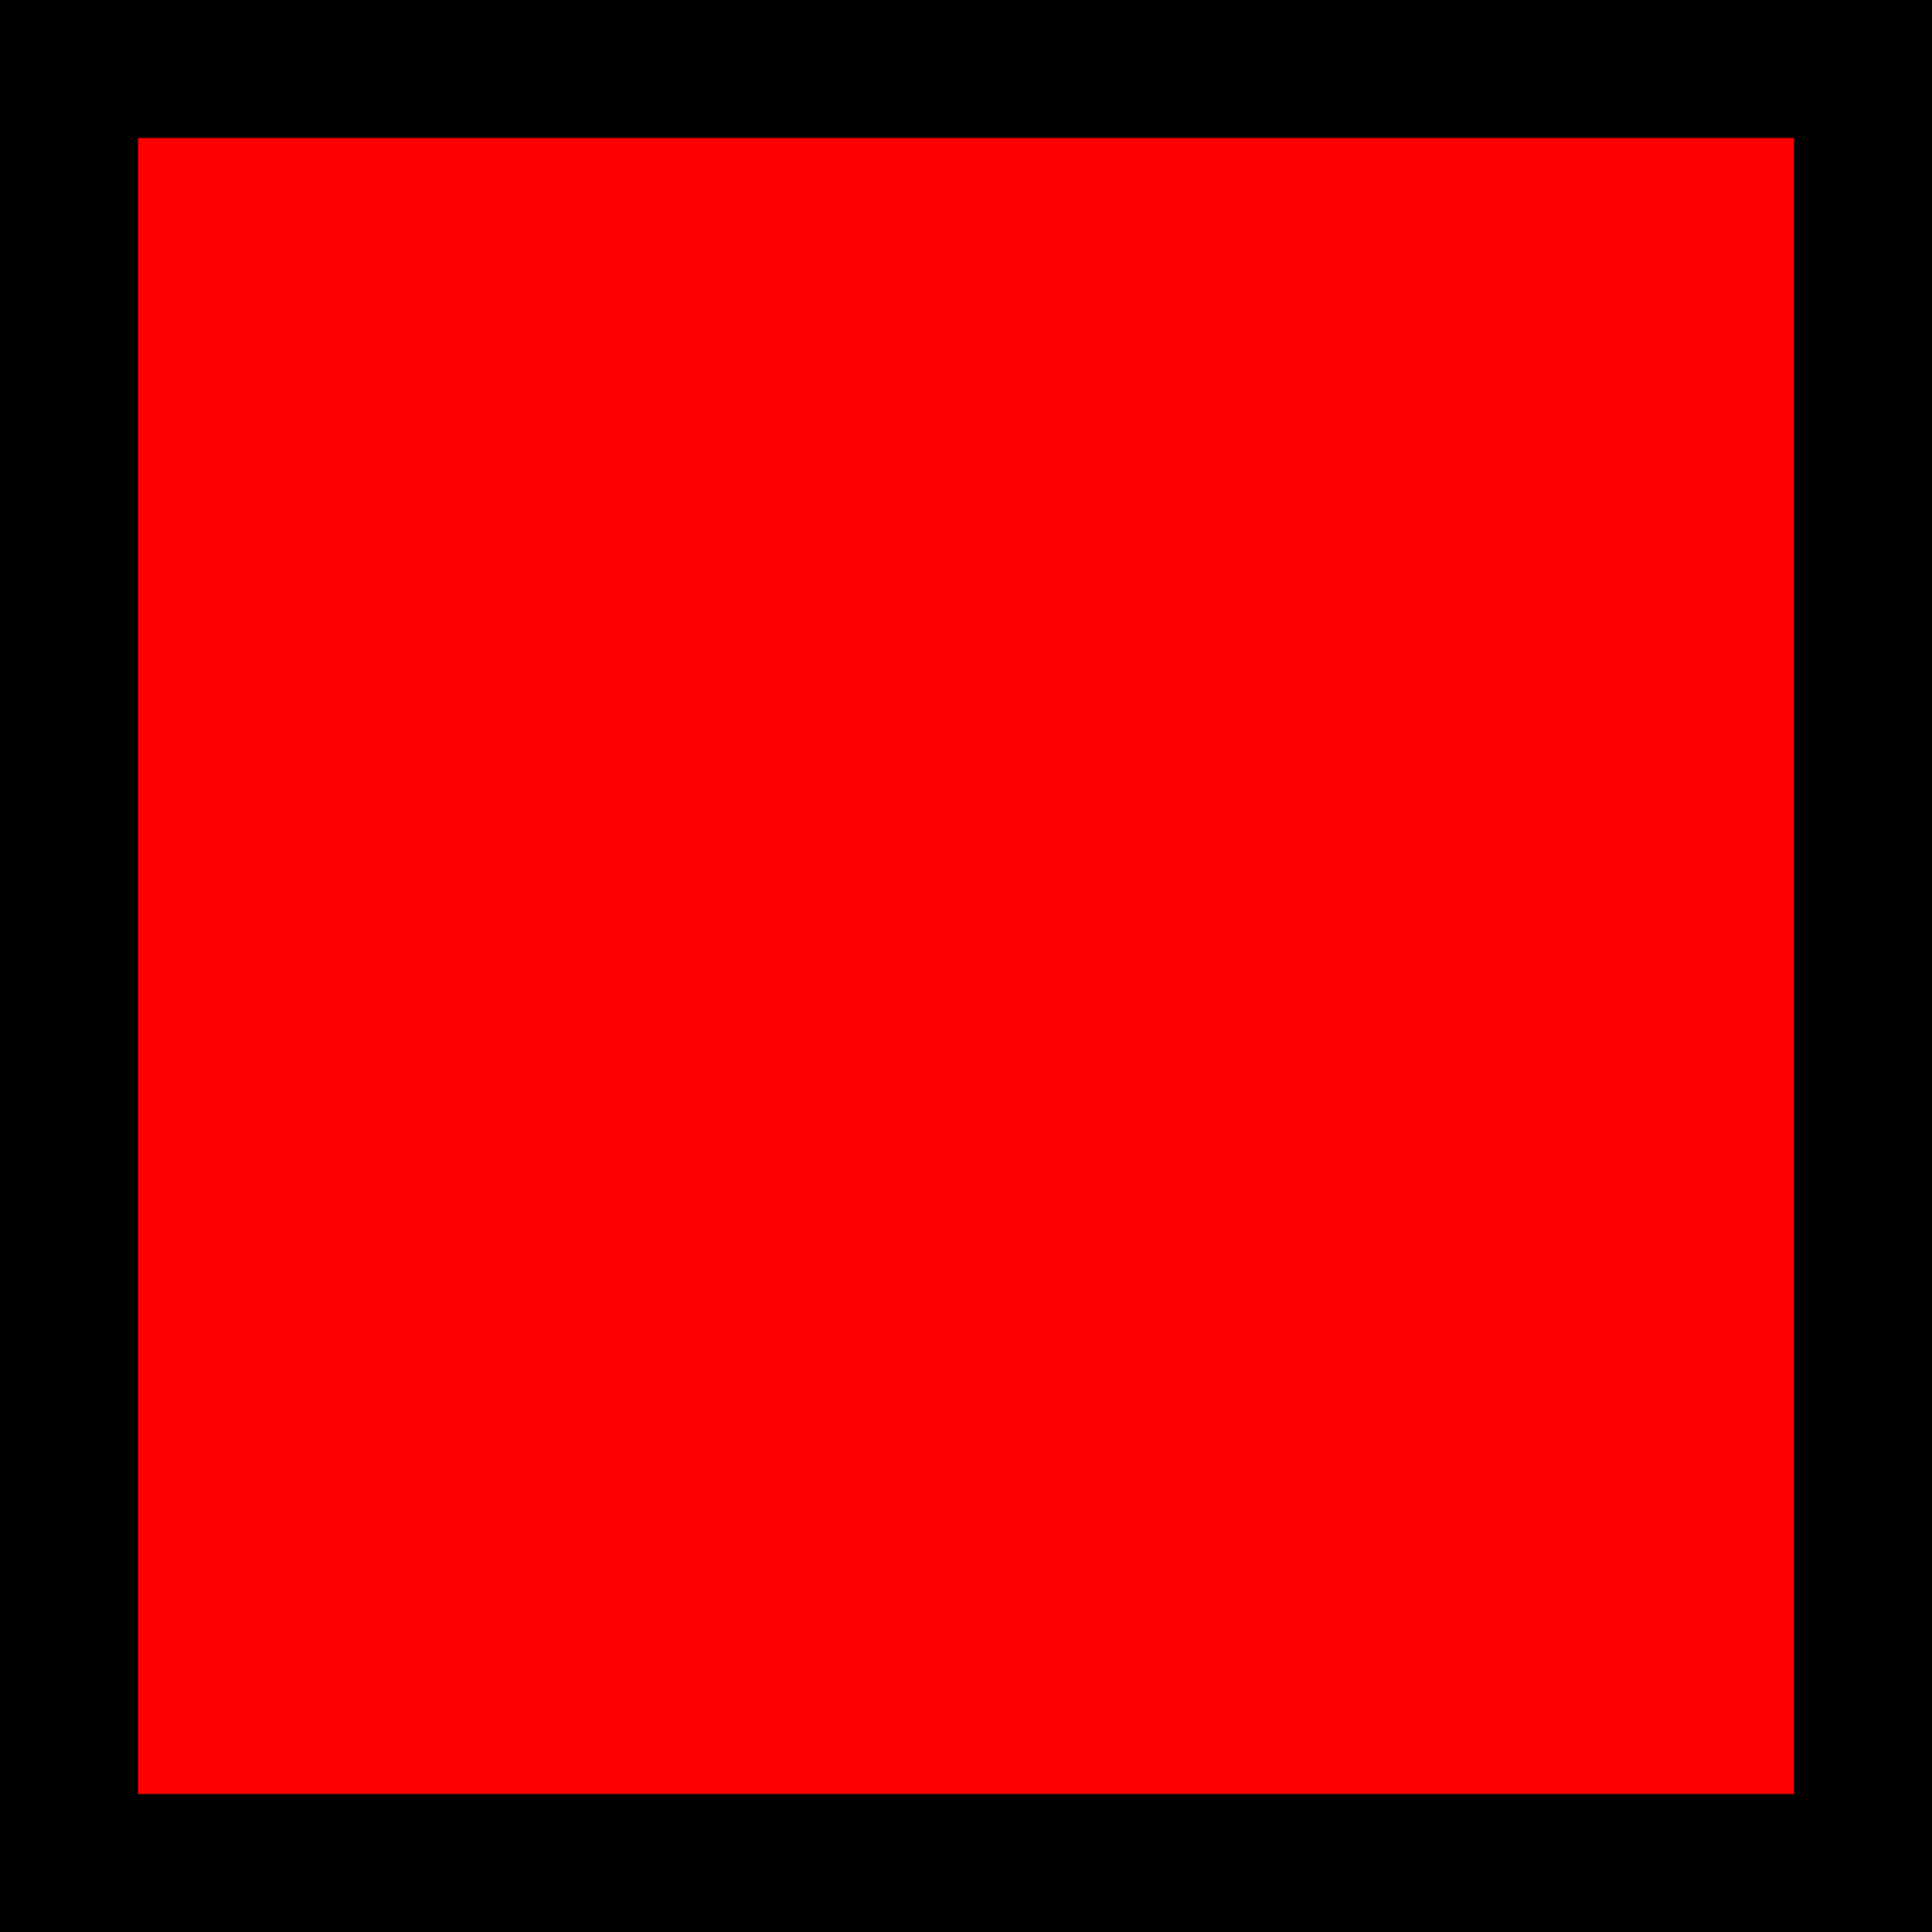
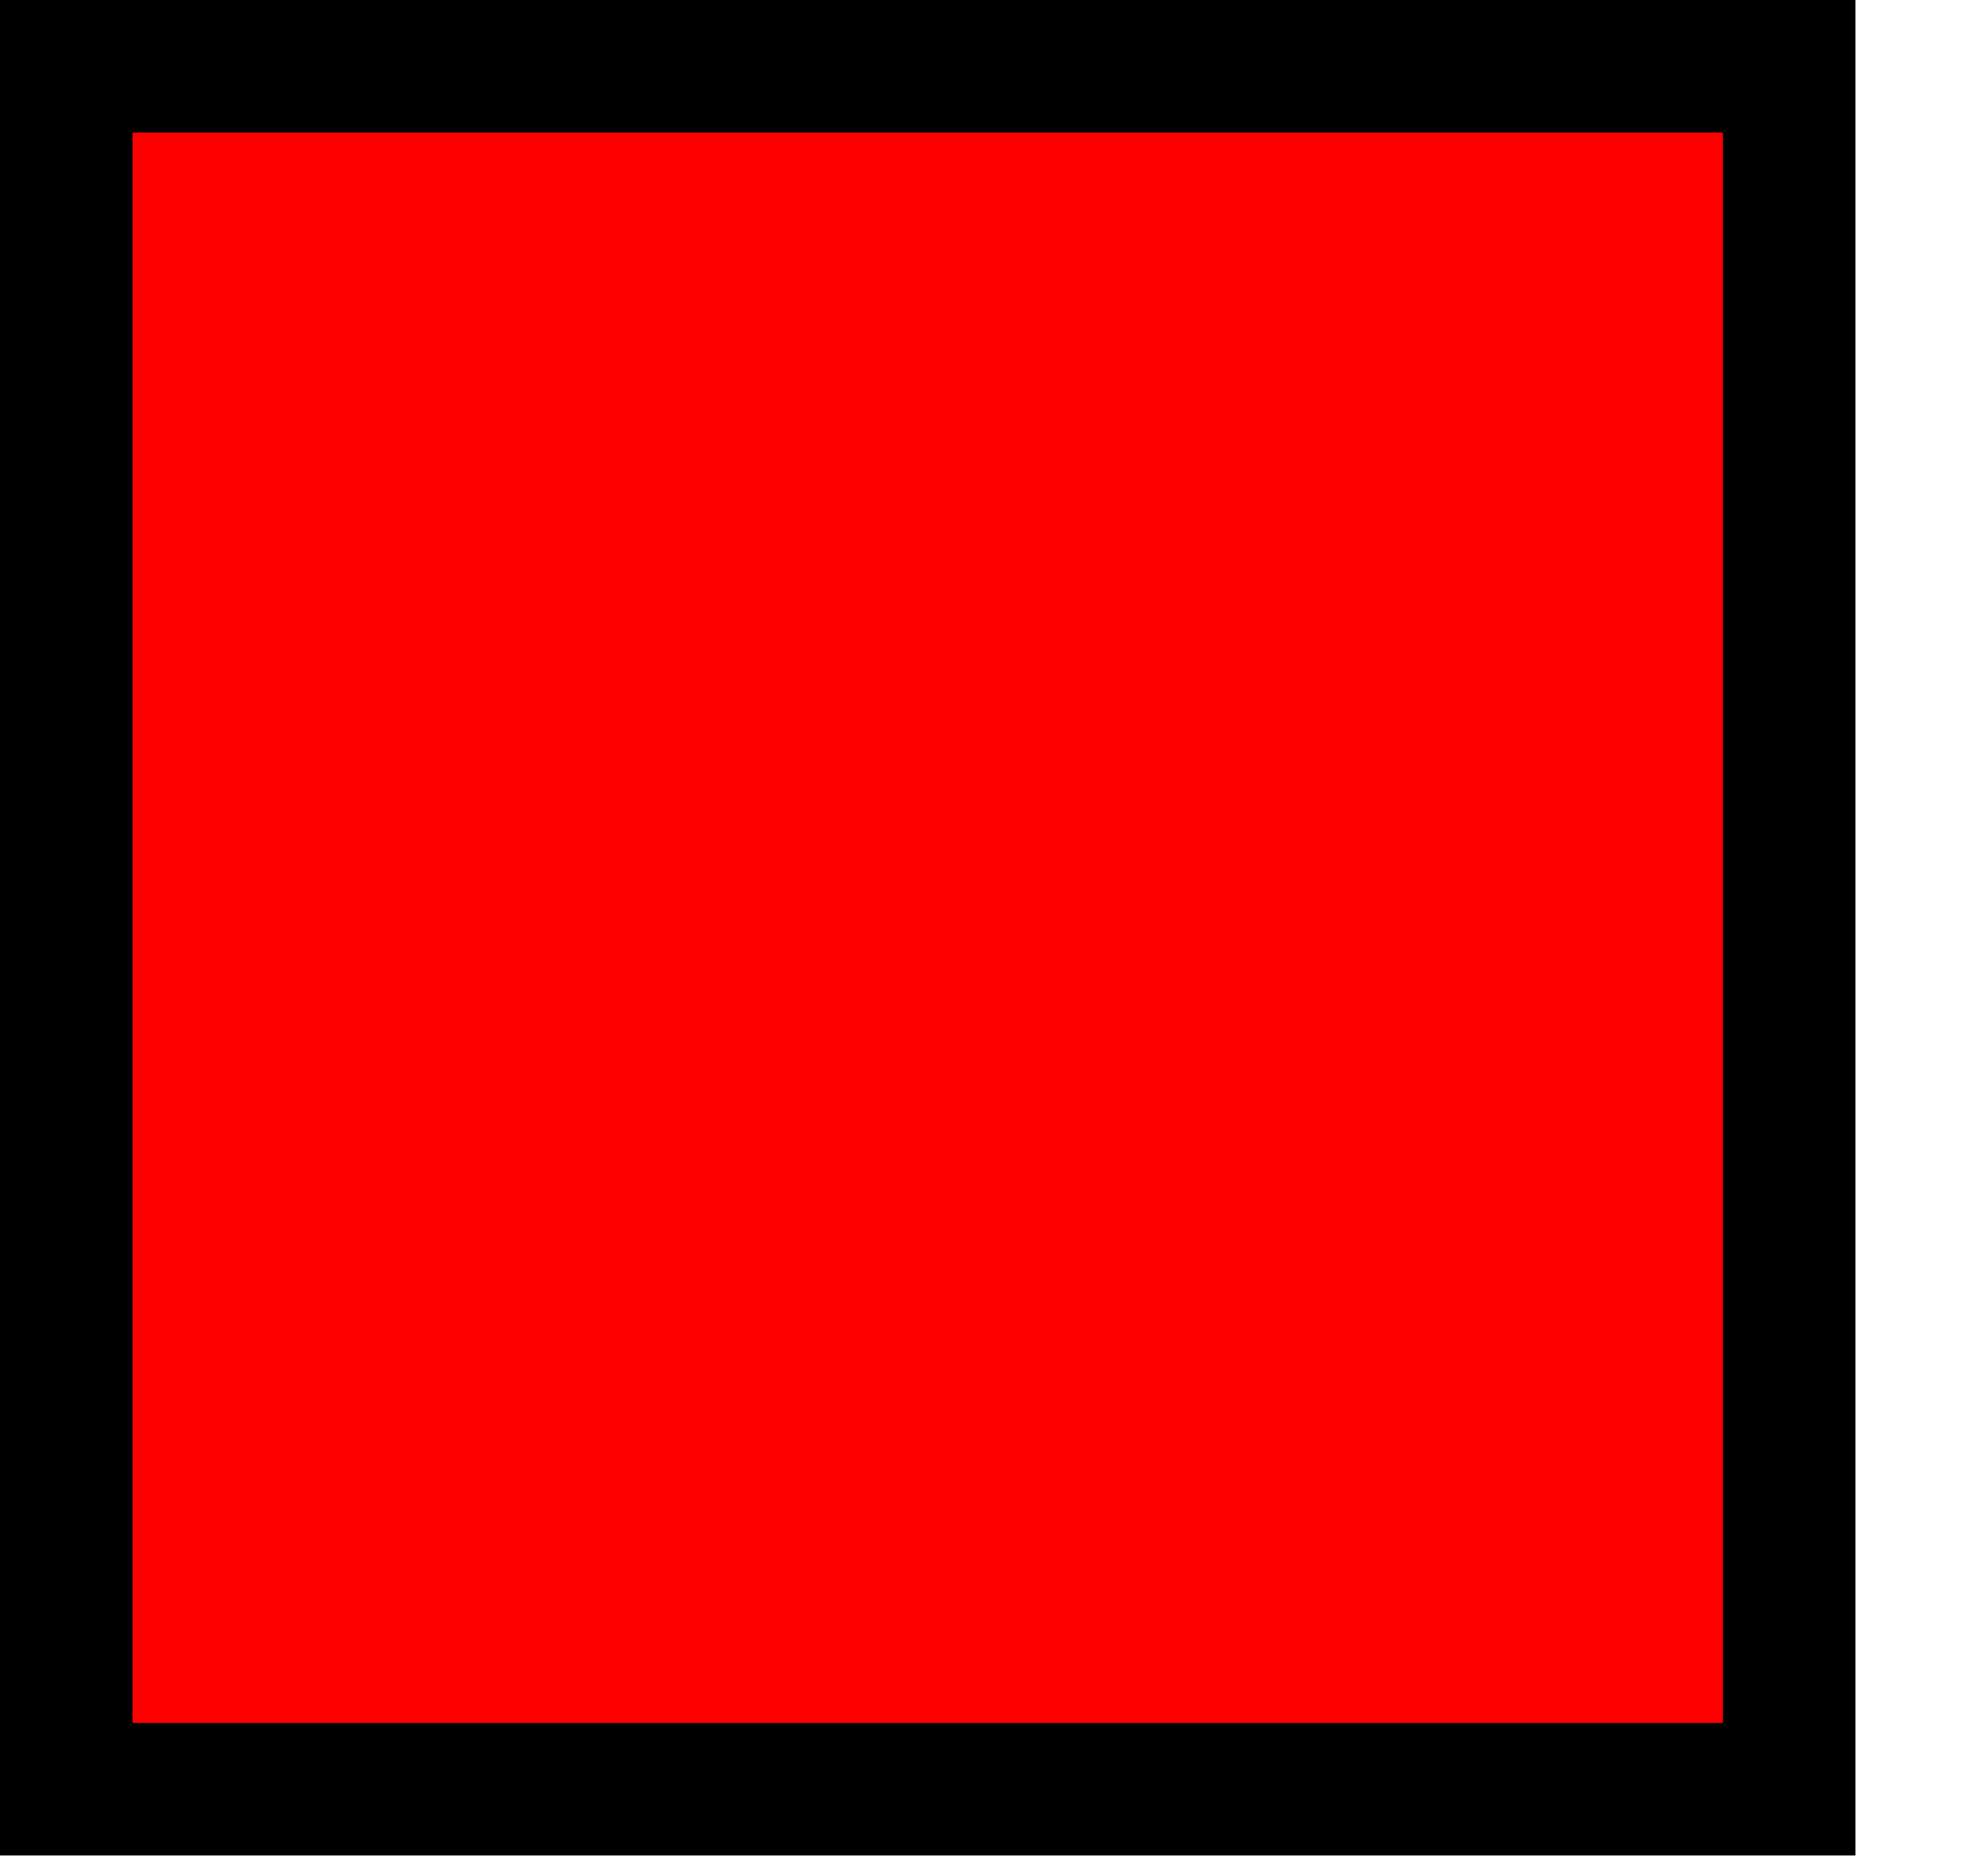
- <svg xmlns="http://www.w3.org/2000/svg" width="14" height="14" viewBox="0 0 14 14">
+ <svg xmlns="http://www.w3.org/2000/svg" width="15" height="14" viewBox="0 0 15 14">
  <g>
    <rect x="0.5" y="0.5" width="13" height="13" fill="red" />
    <path d="M13,1V13H1V1H13m1-1H0V14H14V0Z" />
  </g>
</svg>
